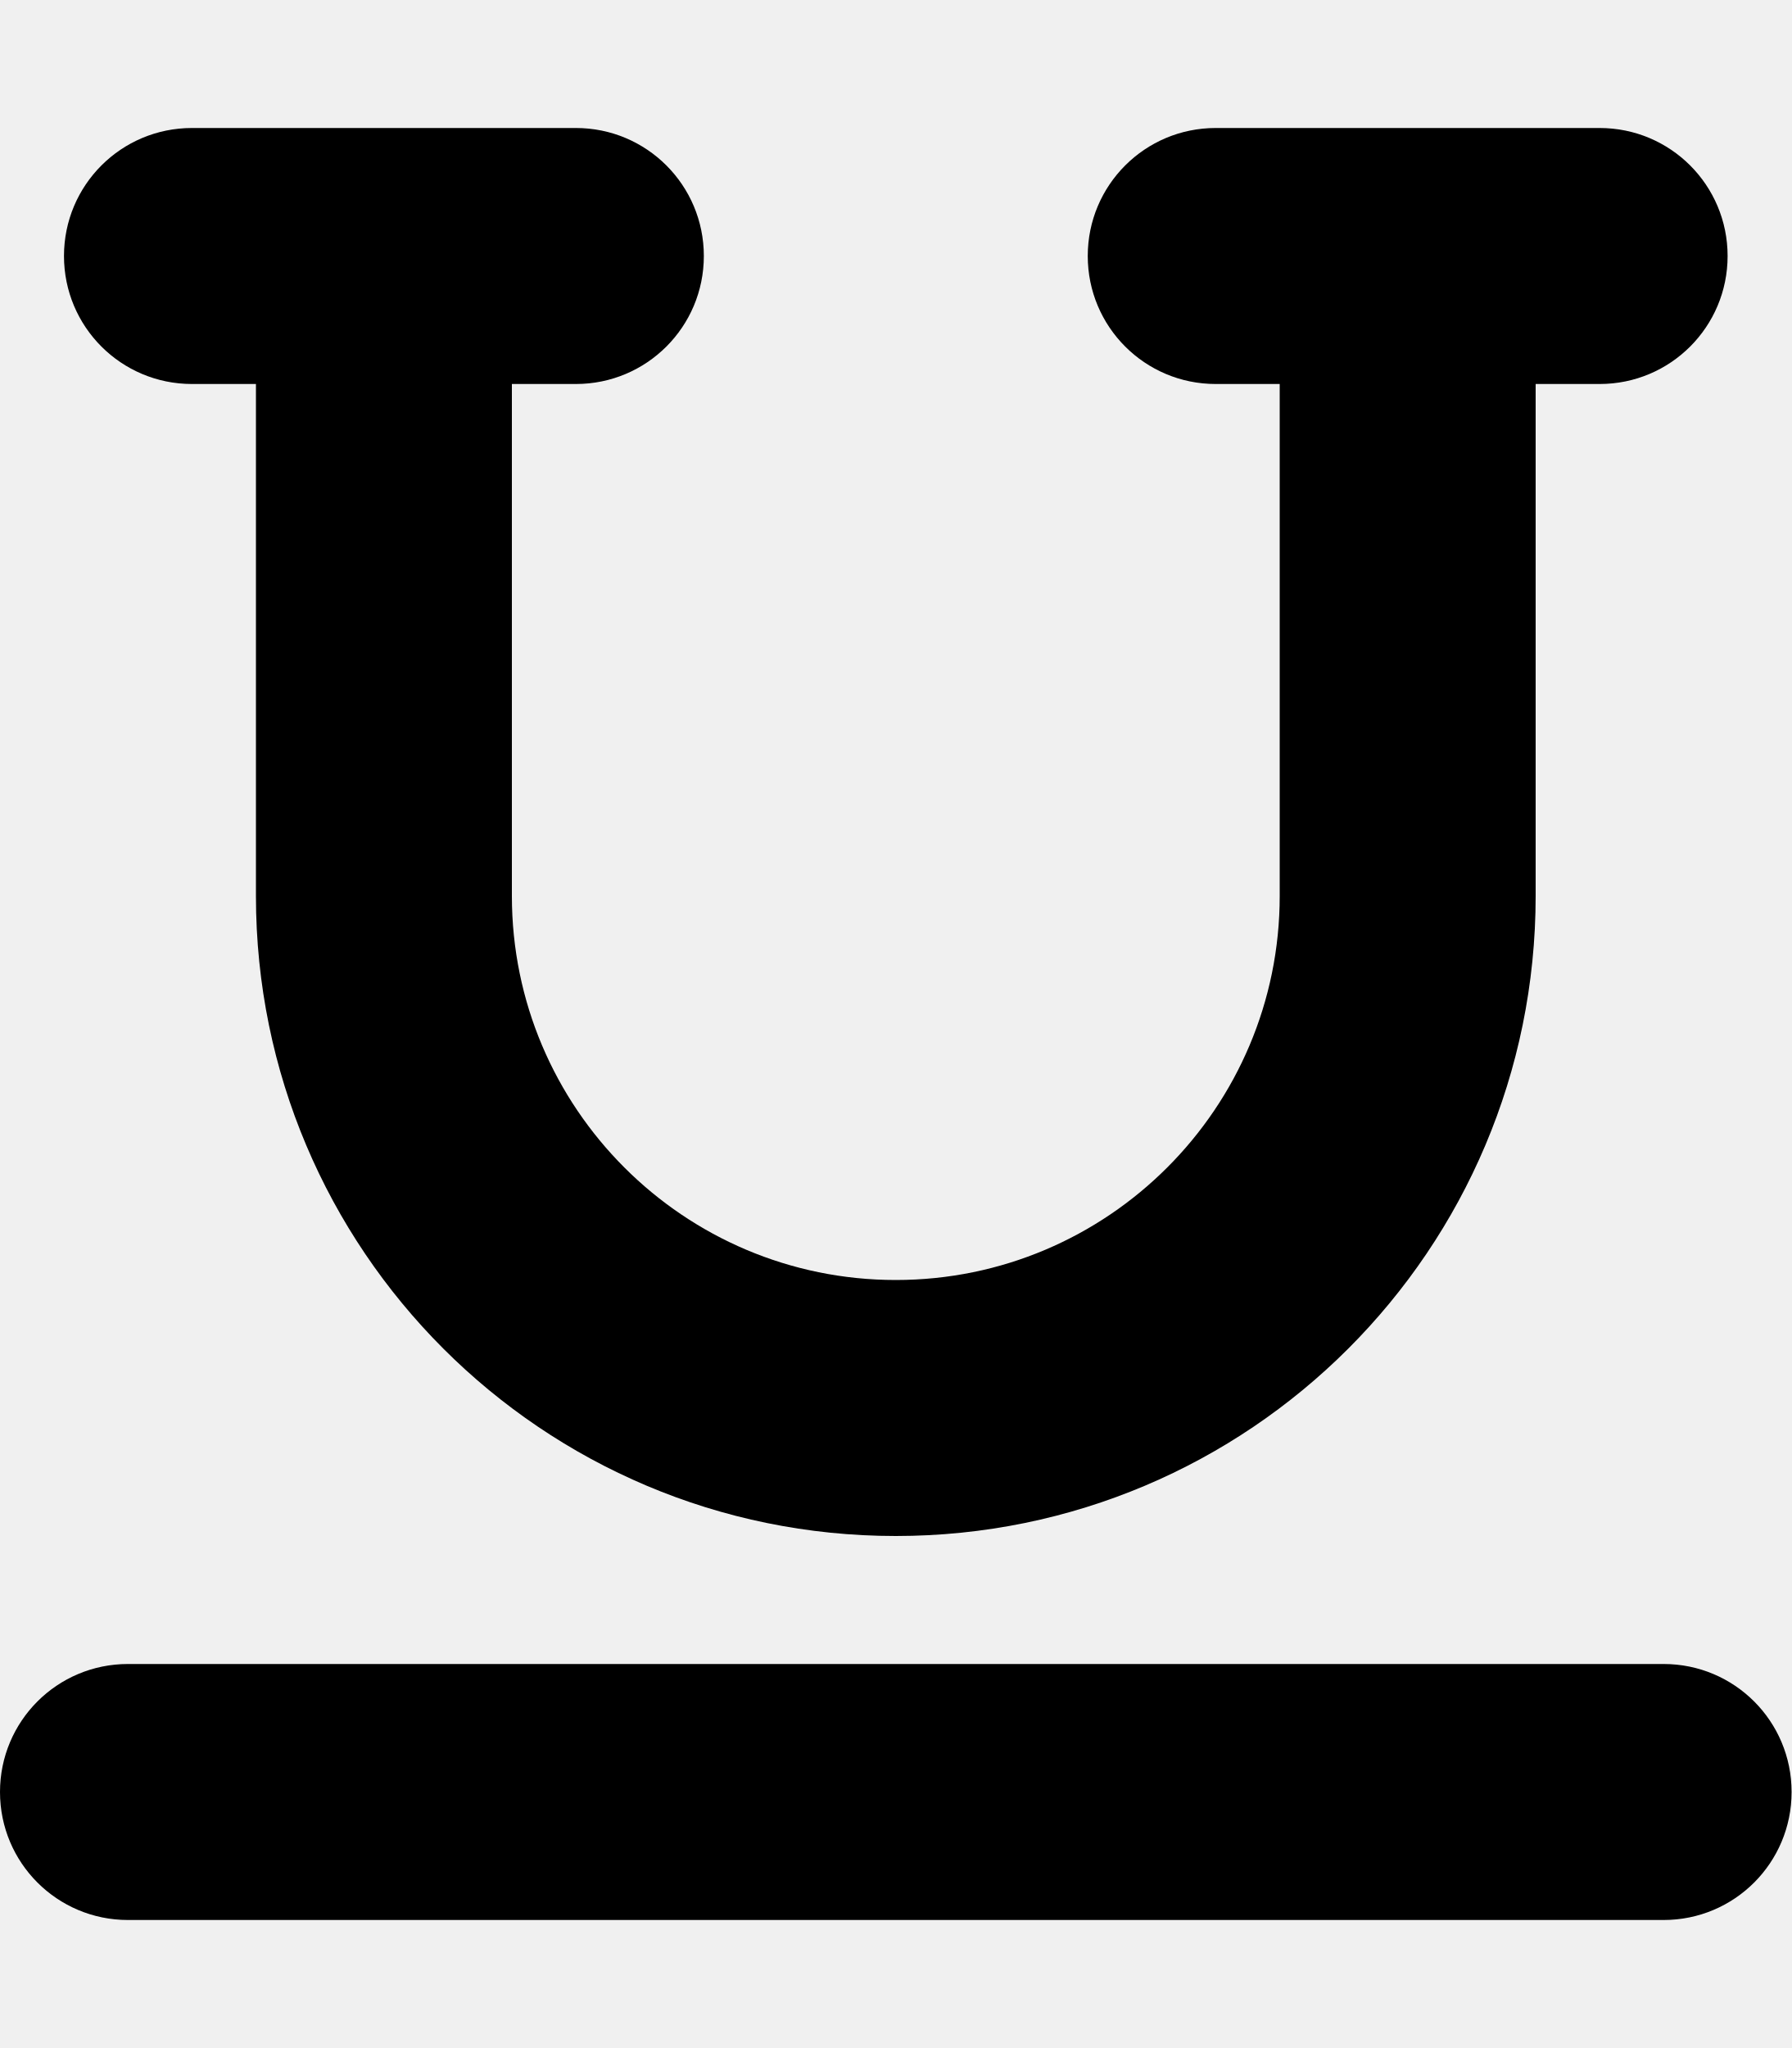
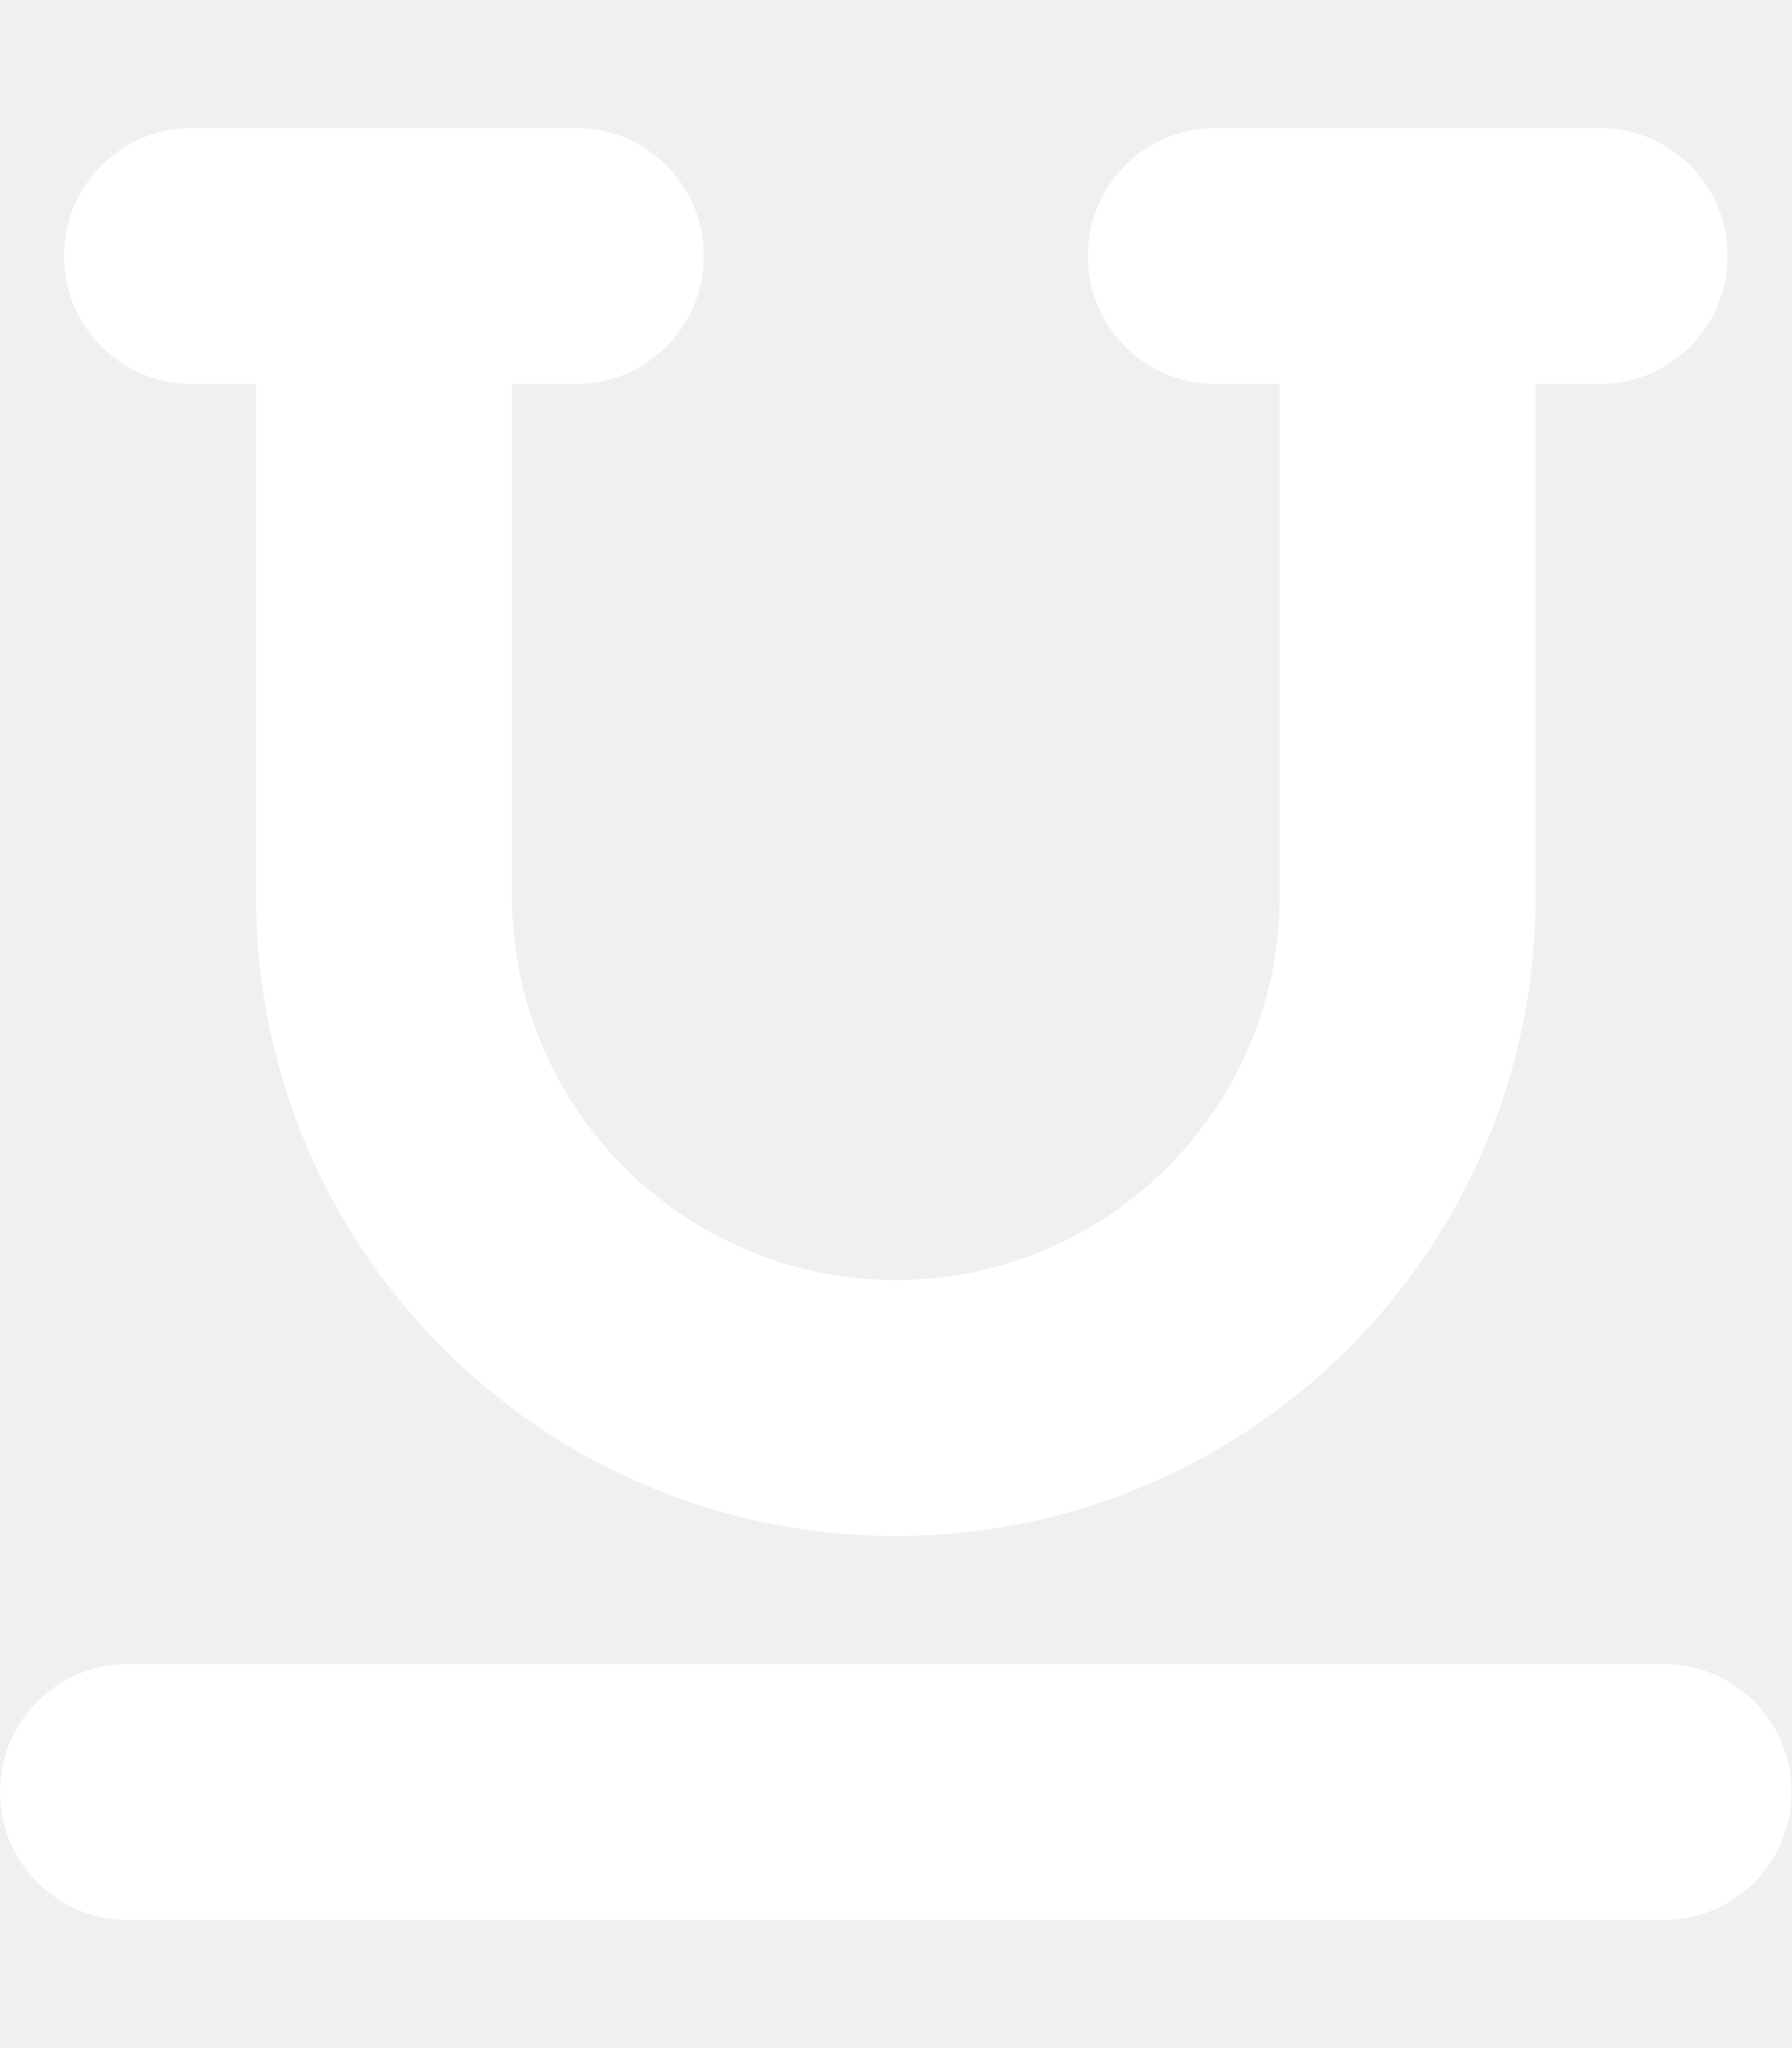
<svg xmlns="http://www.w3.org/2000/svg" viewBox="0 0 448 512">
-   <path d="M16 64c0-17.7 14.3-32 32-32l96 0c17.7 0 32 14.3 32 32s-14.3 32-32 32l-16 0 0 128c0 53 43 96 96 96s96-43 96-96l0-128-16 0c-17.7 0-32-14.3-32-32s14.3-32 32-32l96 0c17.7 0 32 14.3 32 32s-14.3 32-32 32l-16 0 0 128c0 88.4-71.6 160-160 160s-160-71.6-160-160L64 96 48 96C30.3 96 16 81.7 16 64zM0 448c0-17.7 14.3-32 32-32l384 0c17.7 0 32 14.3 32 32s-14.3 32-32 32L32 480c-17.7 0-32-14.3-32-32z" />
+   <path fill="#FFFFFF" d="M16 64c0-17.7 14.3-32 32-32l96 0c17.7 0 32 14.3 32 32s-14.3 32-32 32l-16 0 0 128c0 53 43 96 96 96s96-43 96-96l0-128-16 0c-17.7 0-32-14.3-32-32s14.3-32 32-32l96 0c17.7 0 32 14.3 32 32s-14.3 32-32 32l-16 0 0 128c0 88.4-71.6 160-160 160s-160-71.6-160-160L64 96 48 96C30.3 96 16 81.7 16 64zM0 448c0-17.7 14.3-32 32-32l384 0c17.7 0 32 14.3 32 32s-14.3 32-32 32L32 480c-17.7 0-32-14.3-32-32z" />
</svg>
